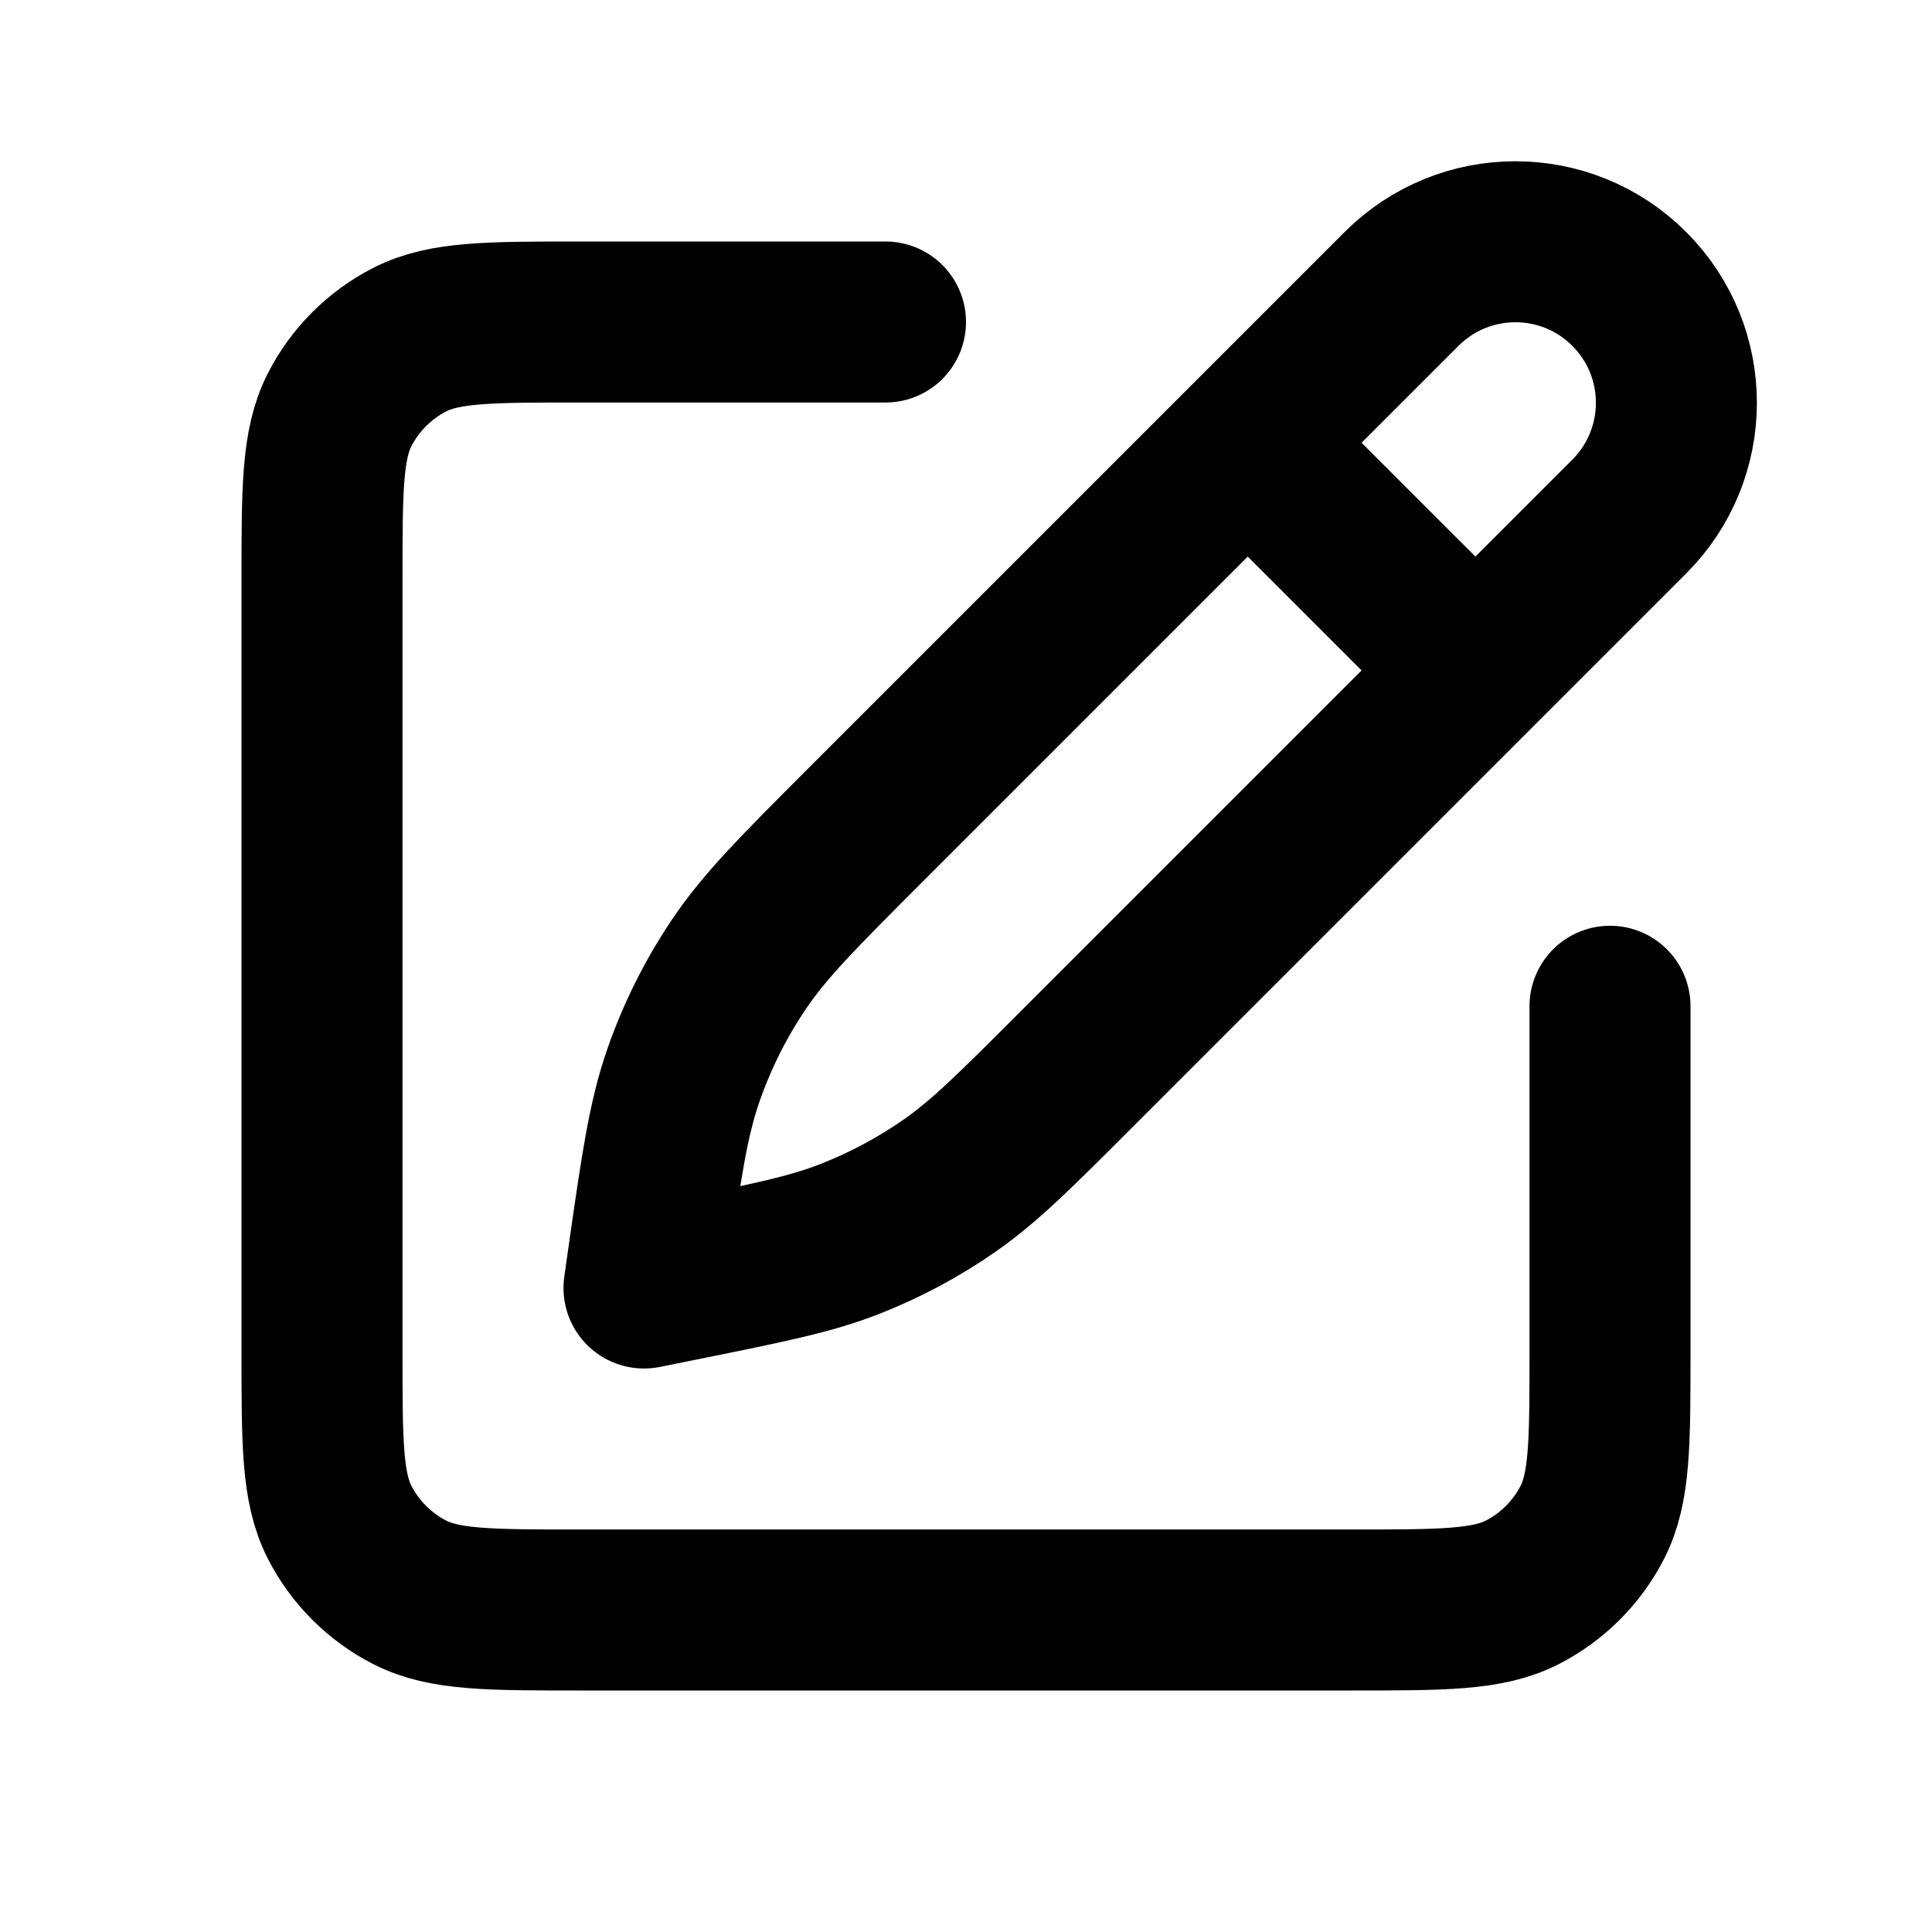
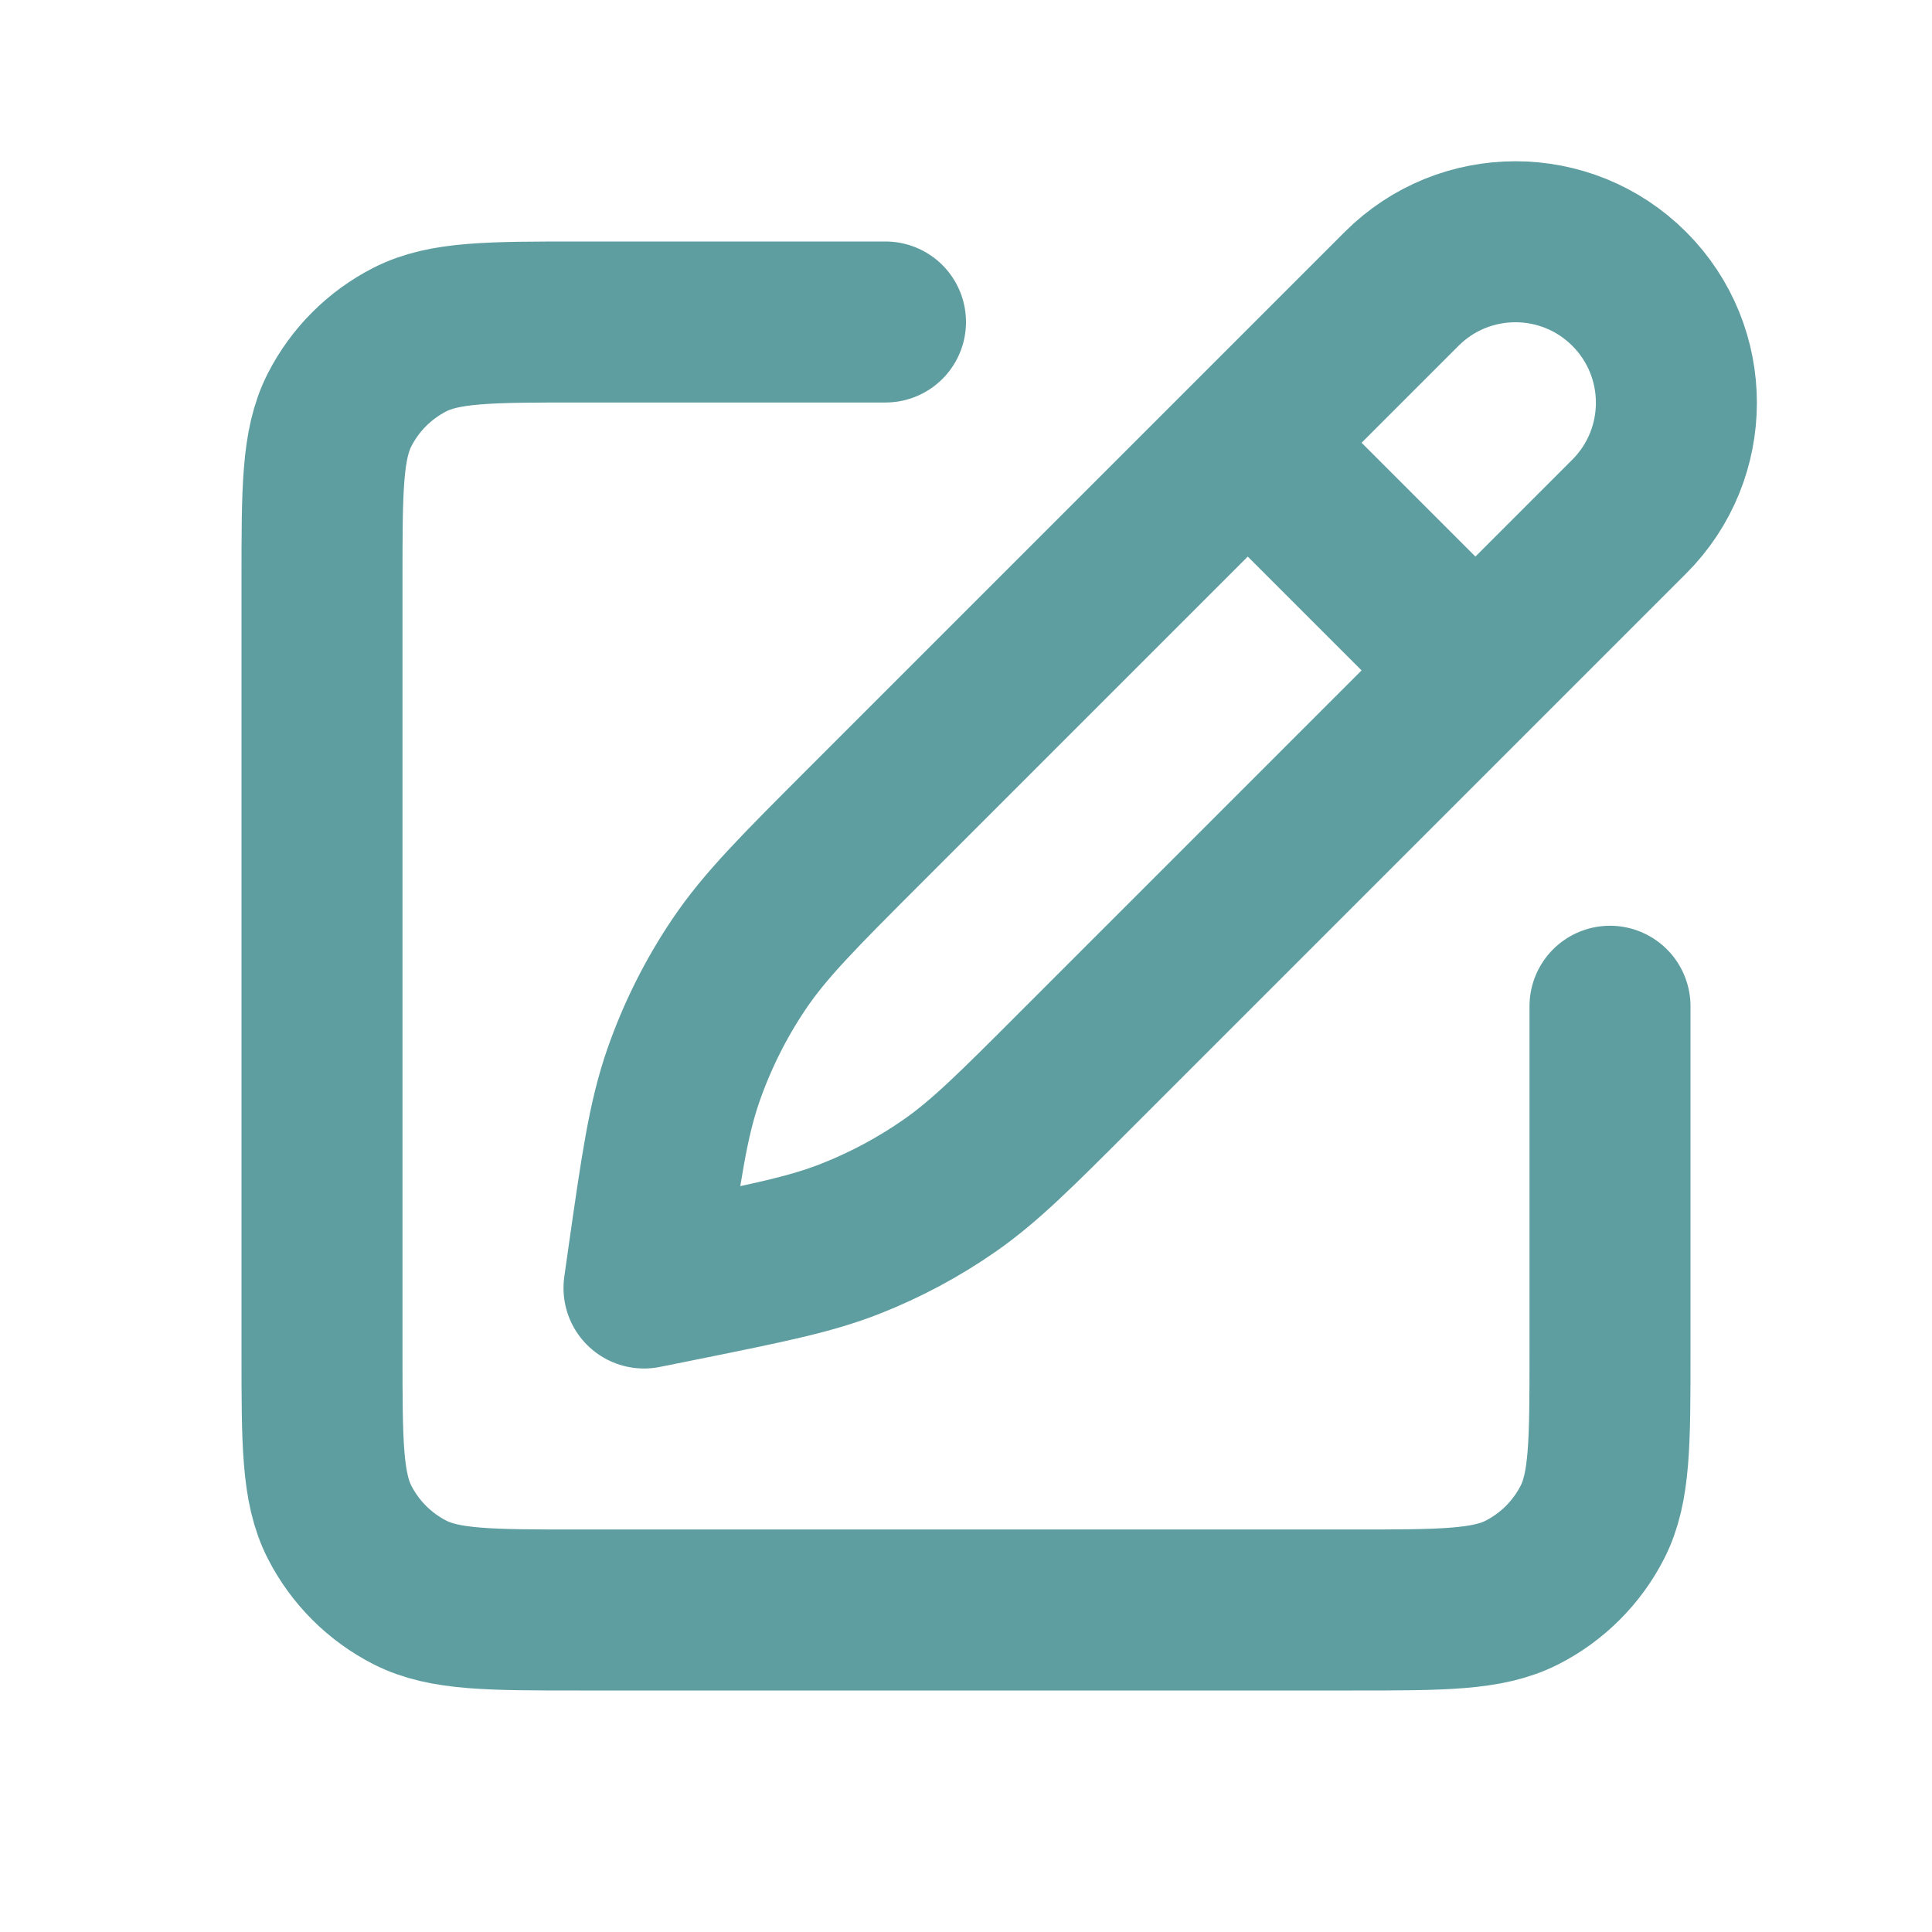
<svg xmlns="http://www.w3.org/2000/svg" width="800px" height="800px" viewBox="0 0 24 24" fill="none">
-   <path d="M11 4H7.2C6.08 4 5.52 4 5.092 4.218C4.716 4.41 4.41 4.716 4.218 5.092C4 5.52 4 6.08 4 7.2V16.8C4 17.92 4 18.48 4.218 18.908C4.41 19.284 4.716 19.59 5.092 19.782C5.52 20 6.08 20 7.2 20H16.8C17.92 20 18.48 20 18.908 19.782C19.284 19.59 19.59 19.284 19.782 18.908C20 18.48 20 17.92 20 16.8V12.5M15.5 5.5L18.328 8.328M10.763 10.237L17.411 3.589C18.192 2.808 19.458 2.808 20.239 3.589C21.02 4.37 21.02 5.636 20.239 6.417L13.377 13.279C12.616 14.041 12.235 14.422 11.801 14.725C11.416 14.994 11.001 15.216 10.564 15.388C10.072 15.582 9.544 15.688 8.488 15.902L8 16L8.047 15.668C8.215 14.492 8.299 13.905 8.49 13.356C8.66 12.869 8.891 12.406 9.179 11.979C9.503 11.497 9.923 11.077 10.763 10.237Z" stroke="#000000" stroke-width="2" stroke-linecap="round" stroke-linejoin="round" />
+   <path d="M11 4H7.2C6.08 4 5.52 4 5.092 4.218C4.716 4.41 4.41 4.716 4.218 5.092C4 5.52 4 6.08 4 7.2V16.8C4 17.92 4 18.48 4.218 18.908C4.41 19.284 4.716 19.59 5.092 19.782C5.52 20 6.08 20 7.2 20H16.8C17.92 20 18.48 20 18.908 19.782C19.284 19.59 19.59 19.284 19.782 18.908C20 18.48 20 17.92 20 16.8V12.5M15.5 5.5L18.328 8.328M10.763 10.237L17.411 3.589C18.192 2.808 19.458 2.808 20.239 3.589C21.02 4.37 21.02 5.636 20.239 6.417L13.377 13.279C12.616 14.041 12.235 14.422 11.801 14.725C11.416 14.994 11.001 15.216 10.564 15.388C10.072 15.582 9.544 15.688 8.488 15.902L8 16L8.047 15.668C8.215 14.492 8.299 13.905 8.49 13.356C8.66 12.869 8.891 12.406 9.179 11.979C9.503 11.497 9.923 11.077 10.763 10.237Z" stroke="#5f9ea0" stroke-width="2" stroke-linecap="round" stroke-linejoin="round" />
</svg>
